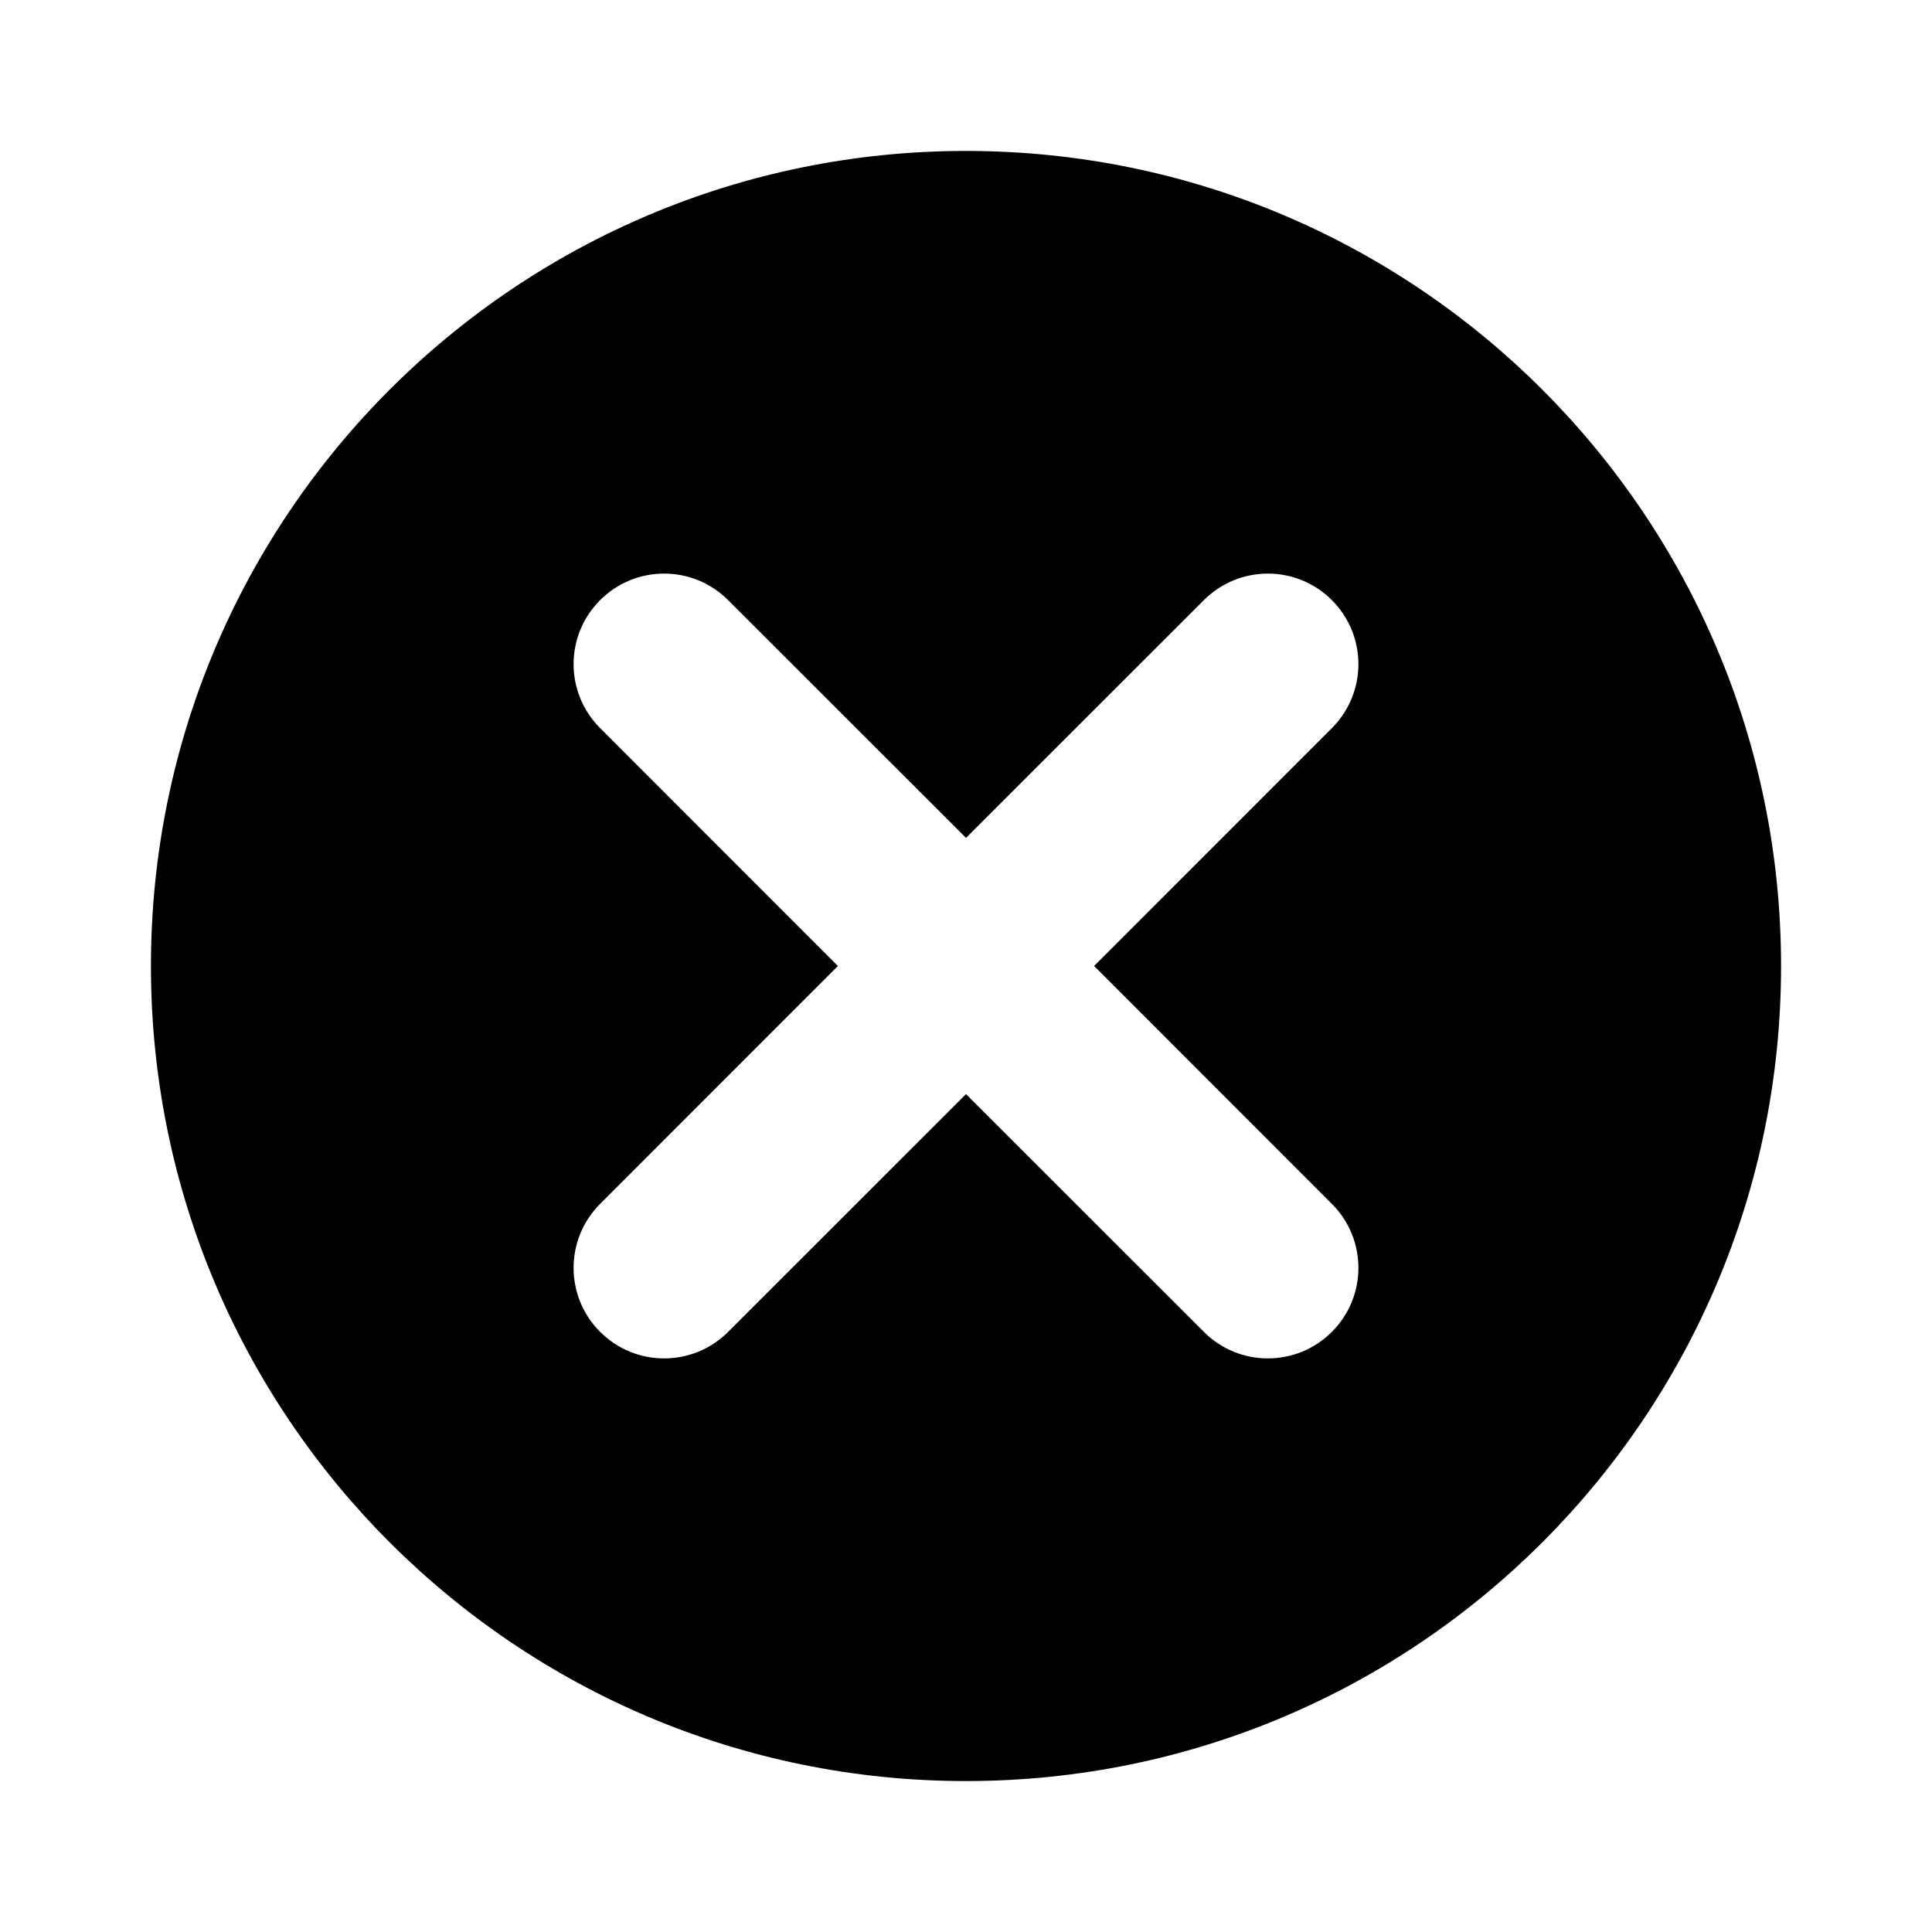
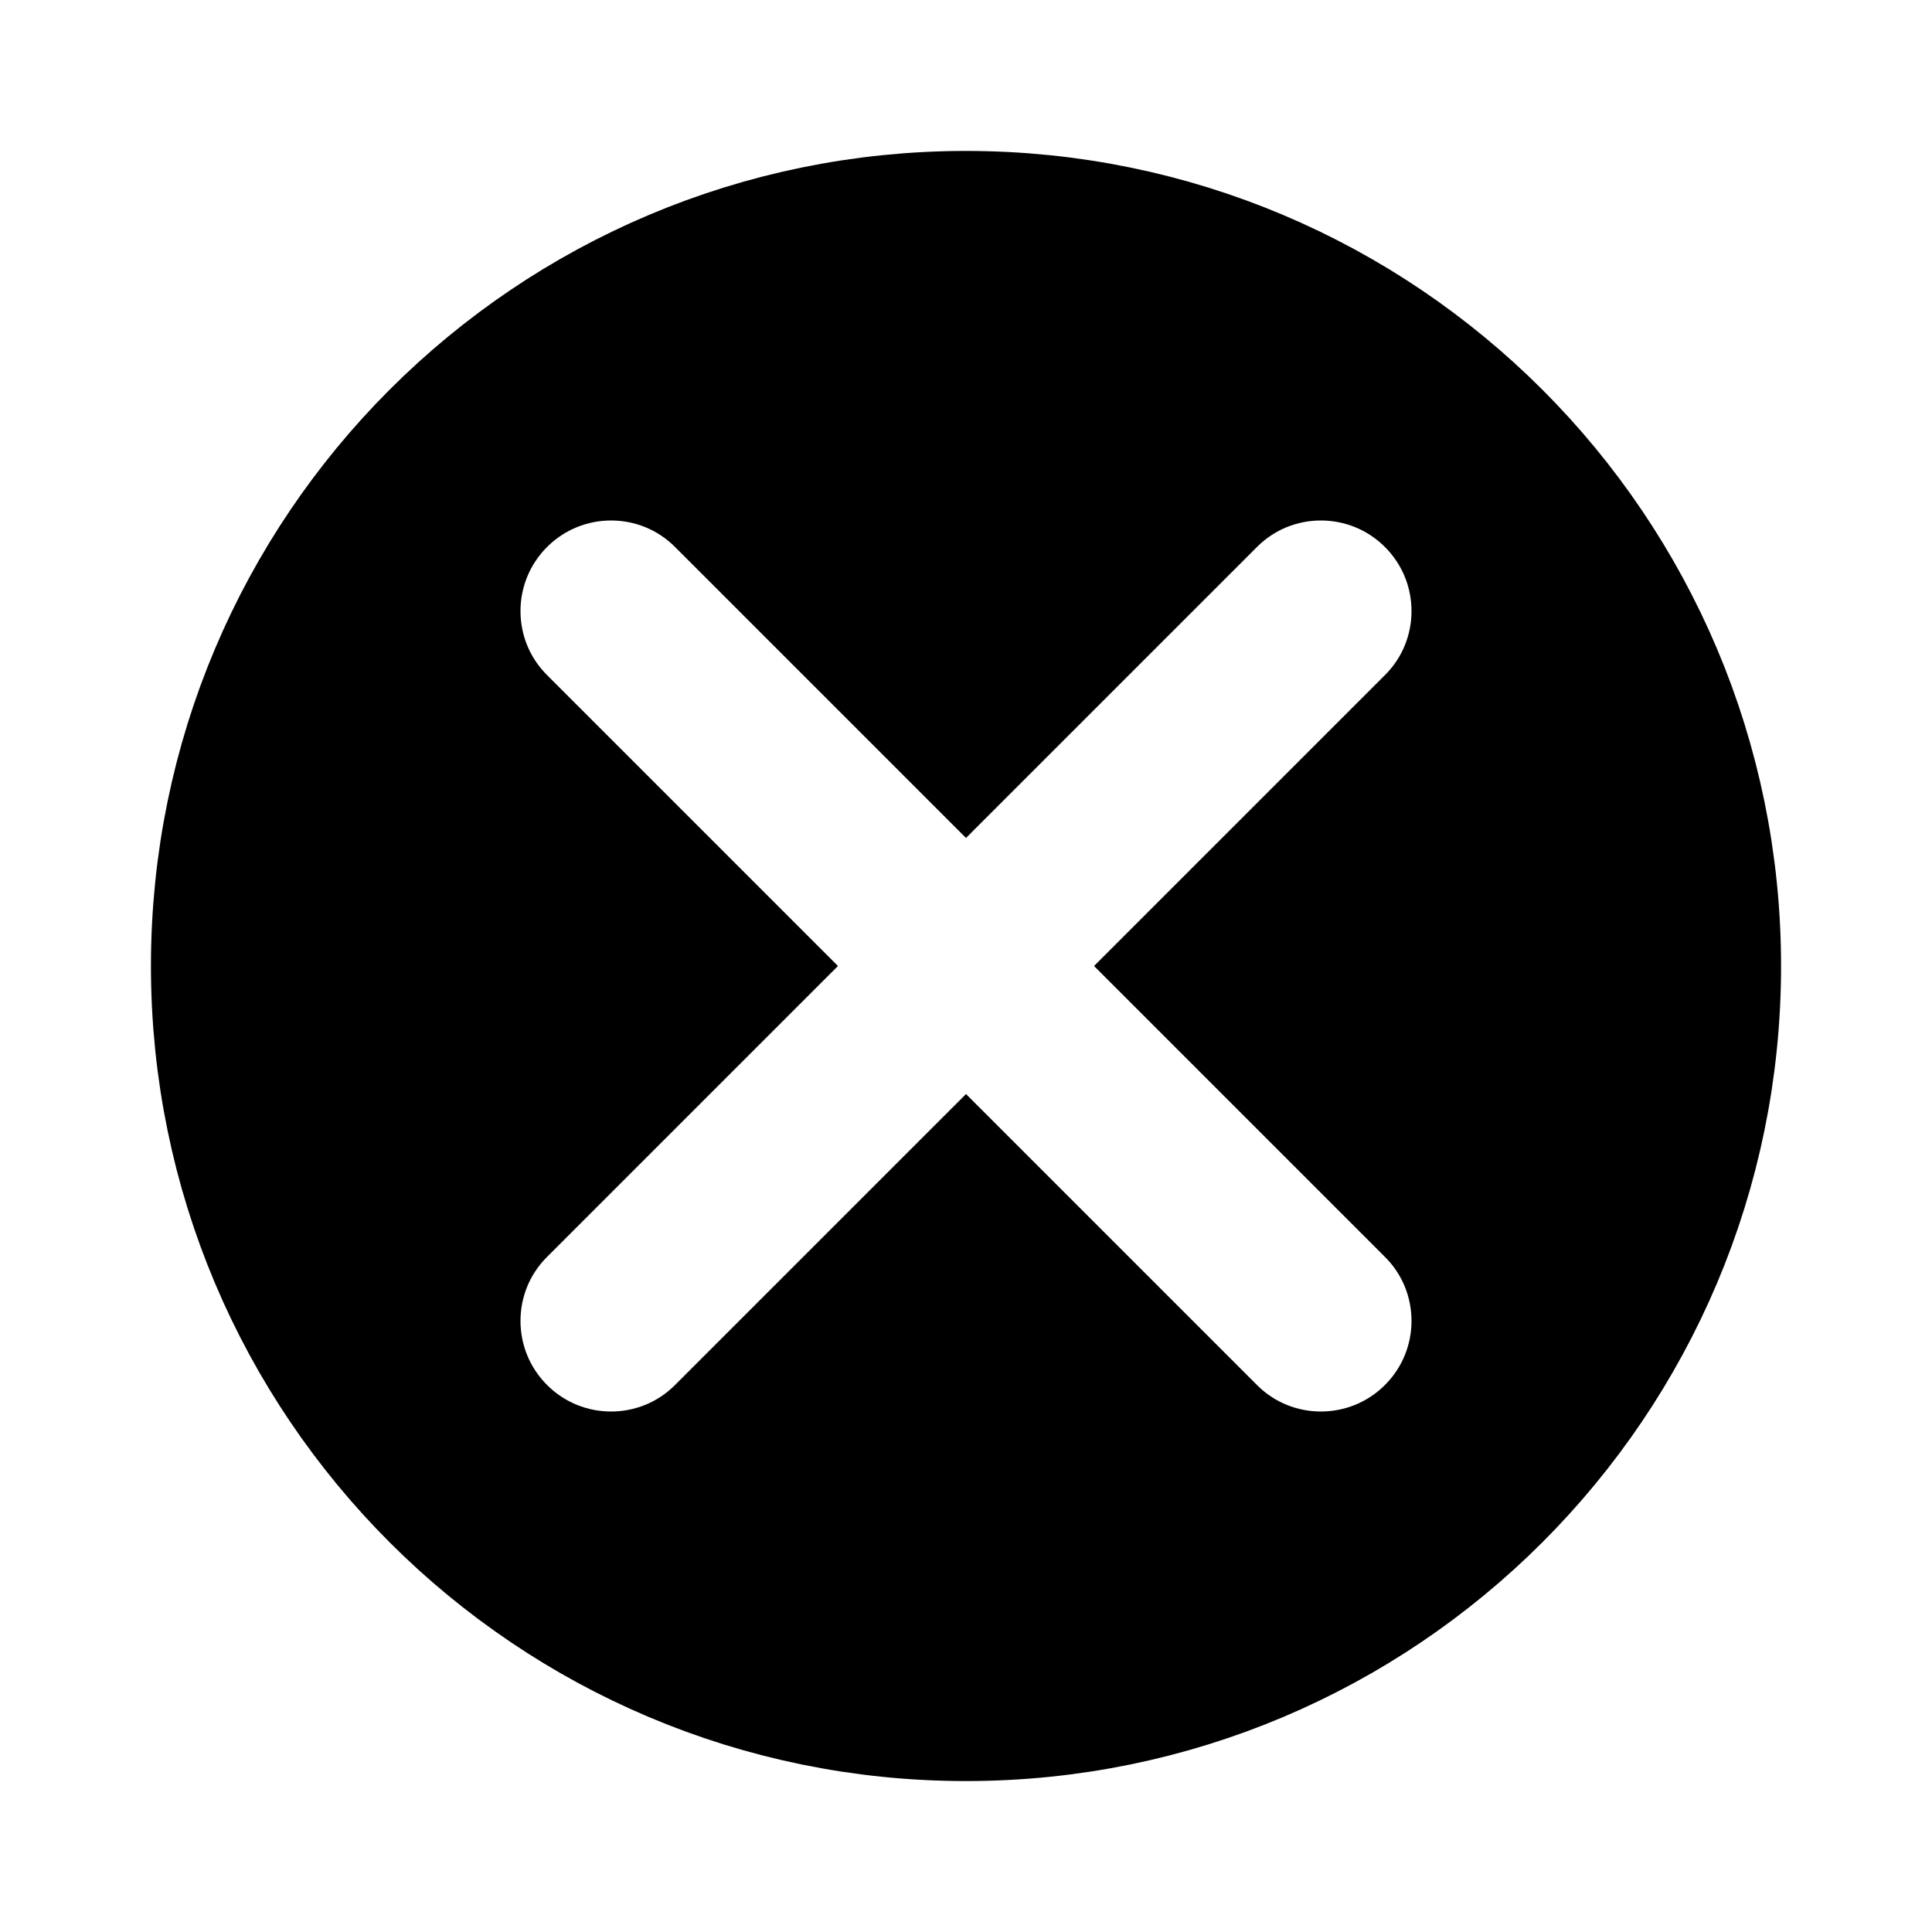
<svg xmlns="http://www.w3.org/2000/svg" width="16" height="16" viewBox="0 0 16 16" fill="none">
-   <path fill-rule="evenodd" clip-rule="evenodd" d="M14.75 8C14.75 11.728 11.728 14.75 8 14.75C4.272 14.75 1.25 11.728 1.25 8C1.25 4.272 4.272 1.25 8 1.25C11.728 1.25 14.75 4.272 14.75 8ZM4.97 4.97C4.677 5.263 4.677 5.737 4.97 6.03L6.939 8L4.97 9.97C4.677 10.263 4.677 10.737 4.97 11.03C5.263 11.323 5.737 11.323 6.03 11.03L8 9.061L9.97 11.03C10.263 11.323 10.737 11.323 11.03 11.03C11.323 10.737 11.323 10.263 11.03 9.97L9.061 8L11.03 6.03C11.323 5.737 11.323 5.263 11.03 4.97C10.737 4.677 10.263 4.677 9.97 4.97L8 6.939L6.03 4.97C5.737 4.677 5.263 4.677 4.97 4.97Z" fill="black" />
+   <g id="Interface/Xs/CrossFilled">
+     <path id="ToneAlpha1" fill-rule="evenodd" clip-rule="evenodd" d="M14 8C14 11.314 11.314 14 8 14C4.686 14 2 11.314 2 8C2 4.686 4.686 2 8 2C11.314 2 14 4.686 14 8ZM4 4C4.586 3.414 5.536 3.414 6.121 4L8 5.879L9.879 4C10.464 3.414 11.414 3.414 12 4C12.586 4.586 12.586 5.536 12 6.121L10.121 8L12 9.879C12.586 10.464 12.586 11.414 12 12C11.414 12.586 10.464 12.586 9.879 12L8 10.121L6.121 12C5.536 12.586 4.586 12.586 4 12C3.414 11.414 3.414 10.464 4 9.879L5.879 8L4 6.121C3.414 5.536 3.414 4.586 4 4Z" fill="black" stroke="black" stroke-width="1.5" />
+   </g>
</svg>
